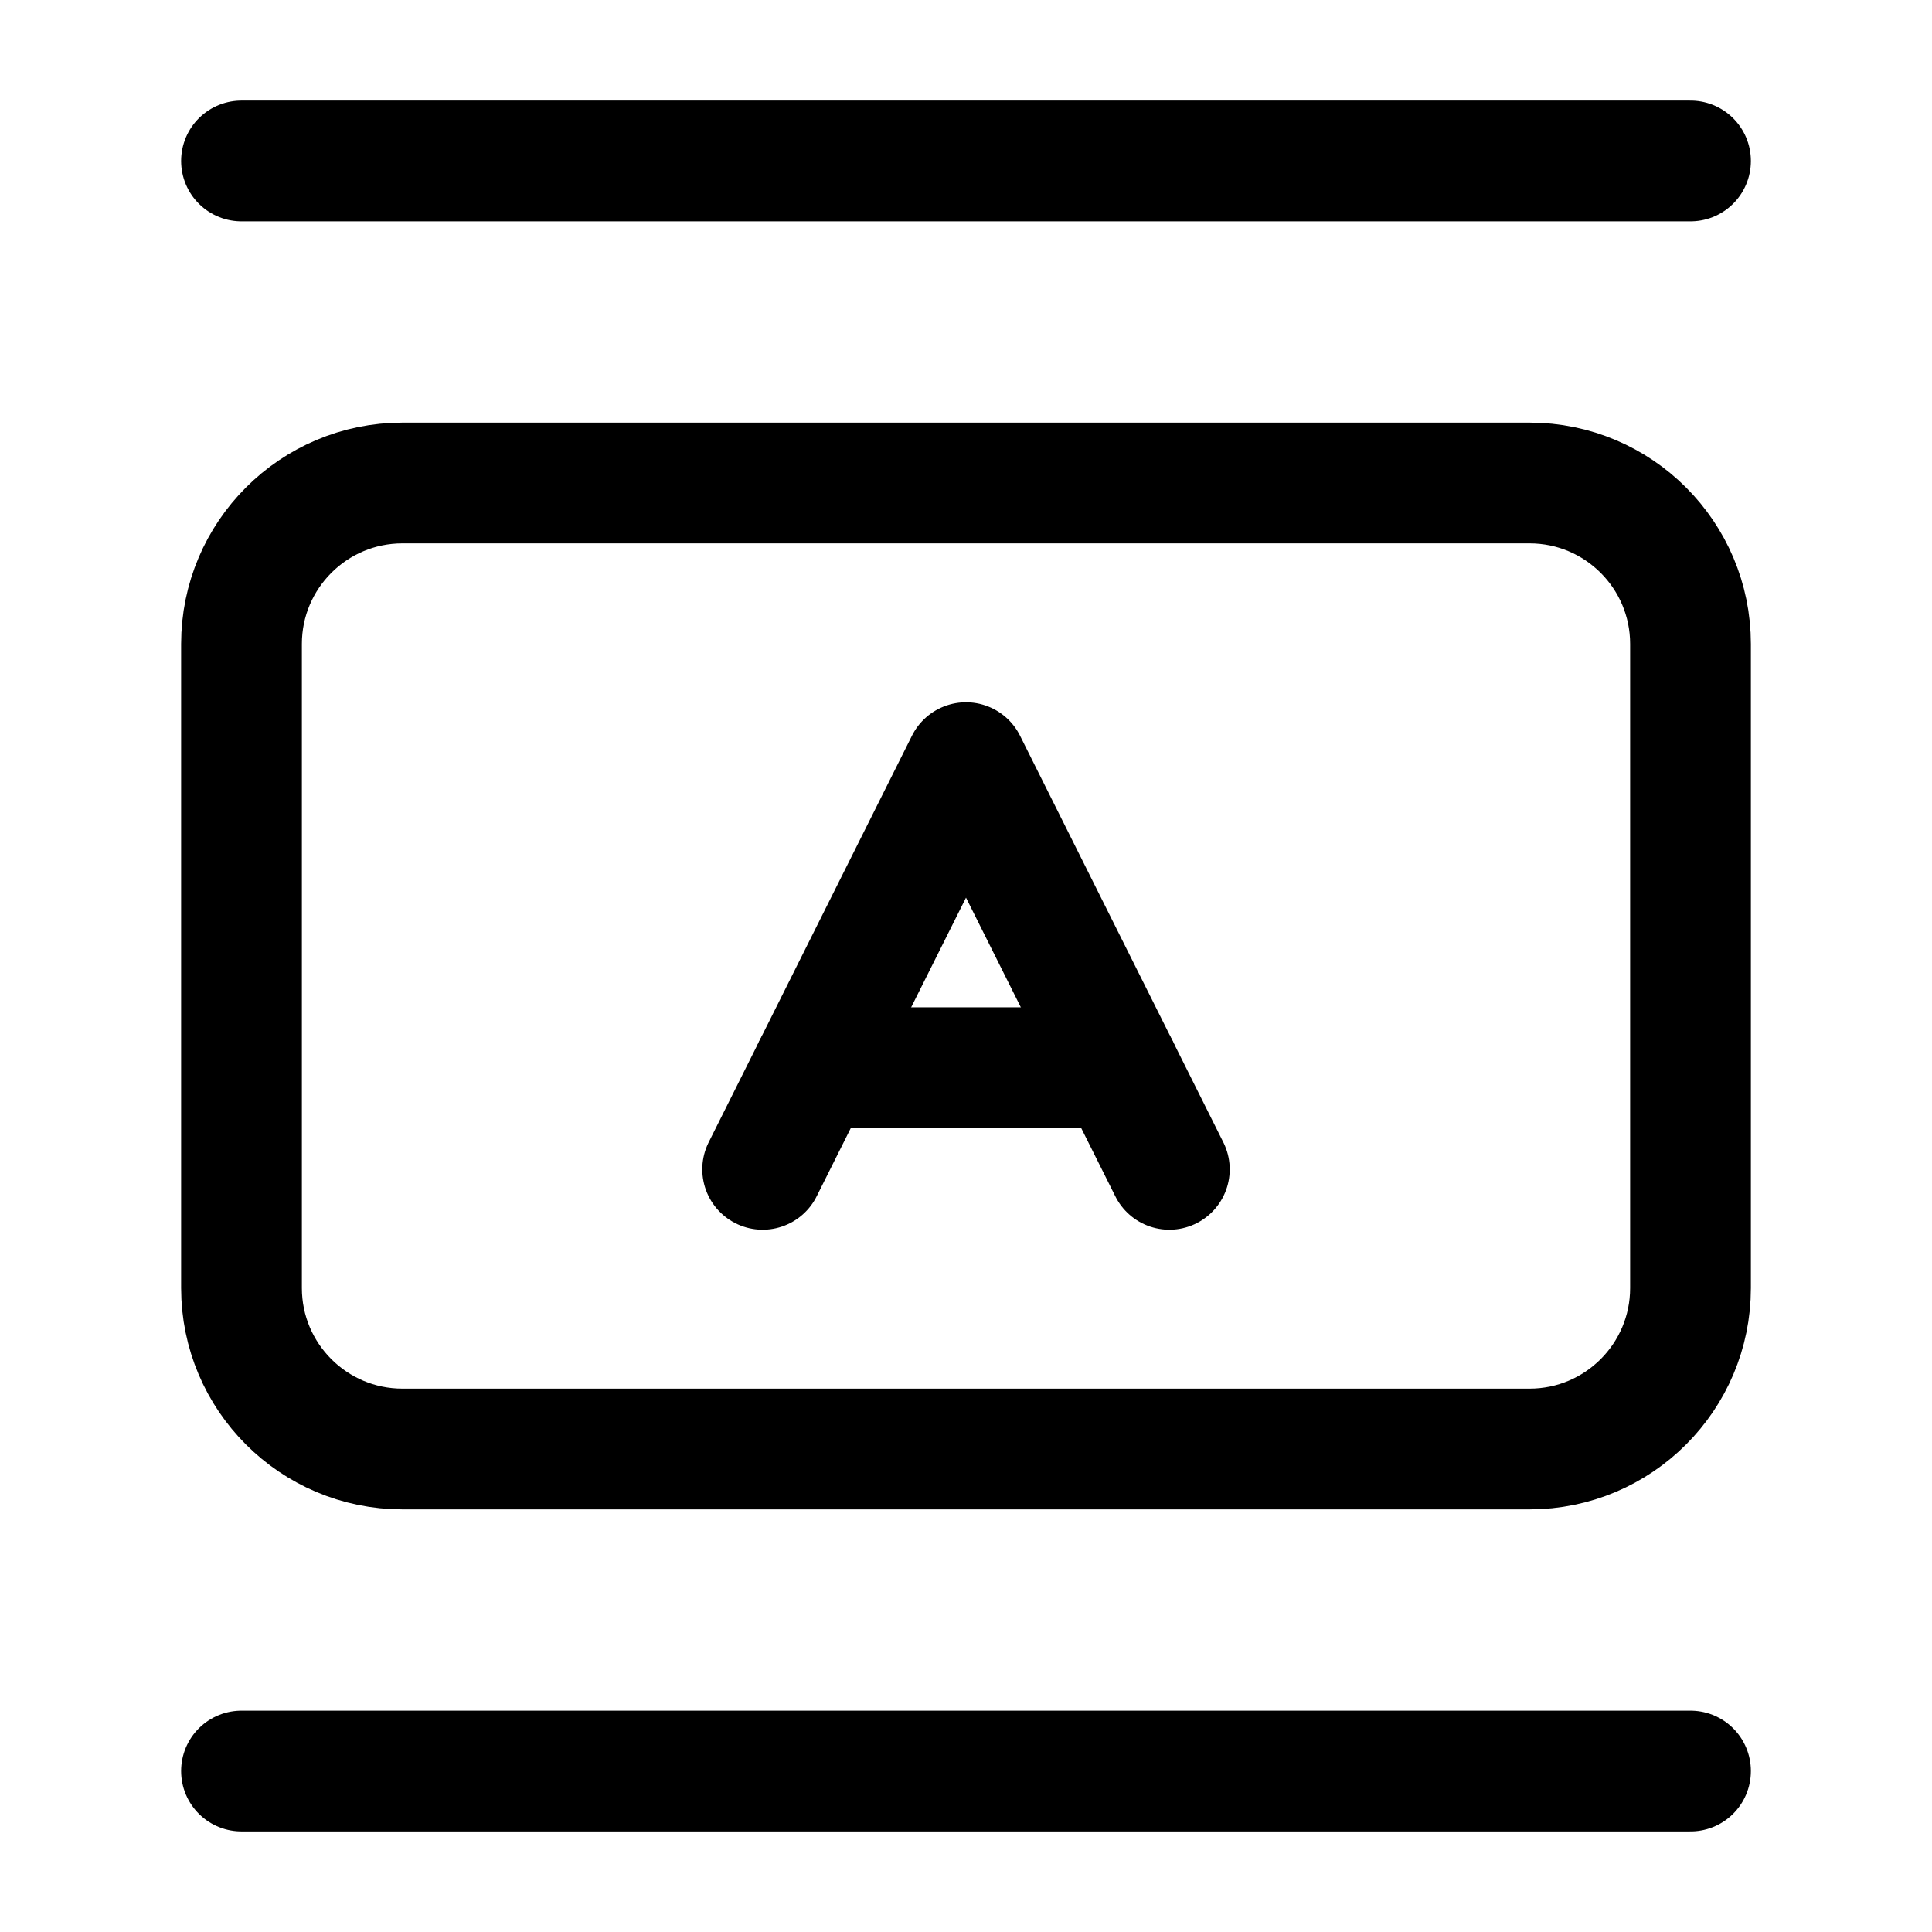
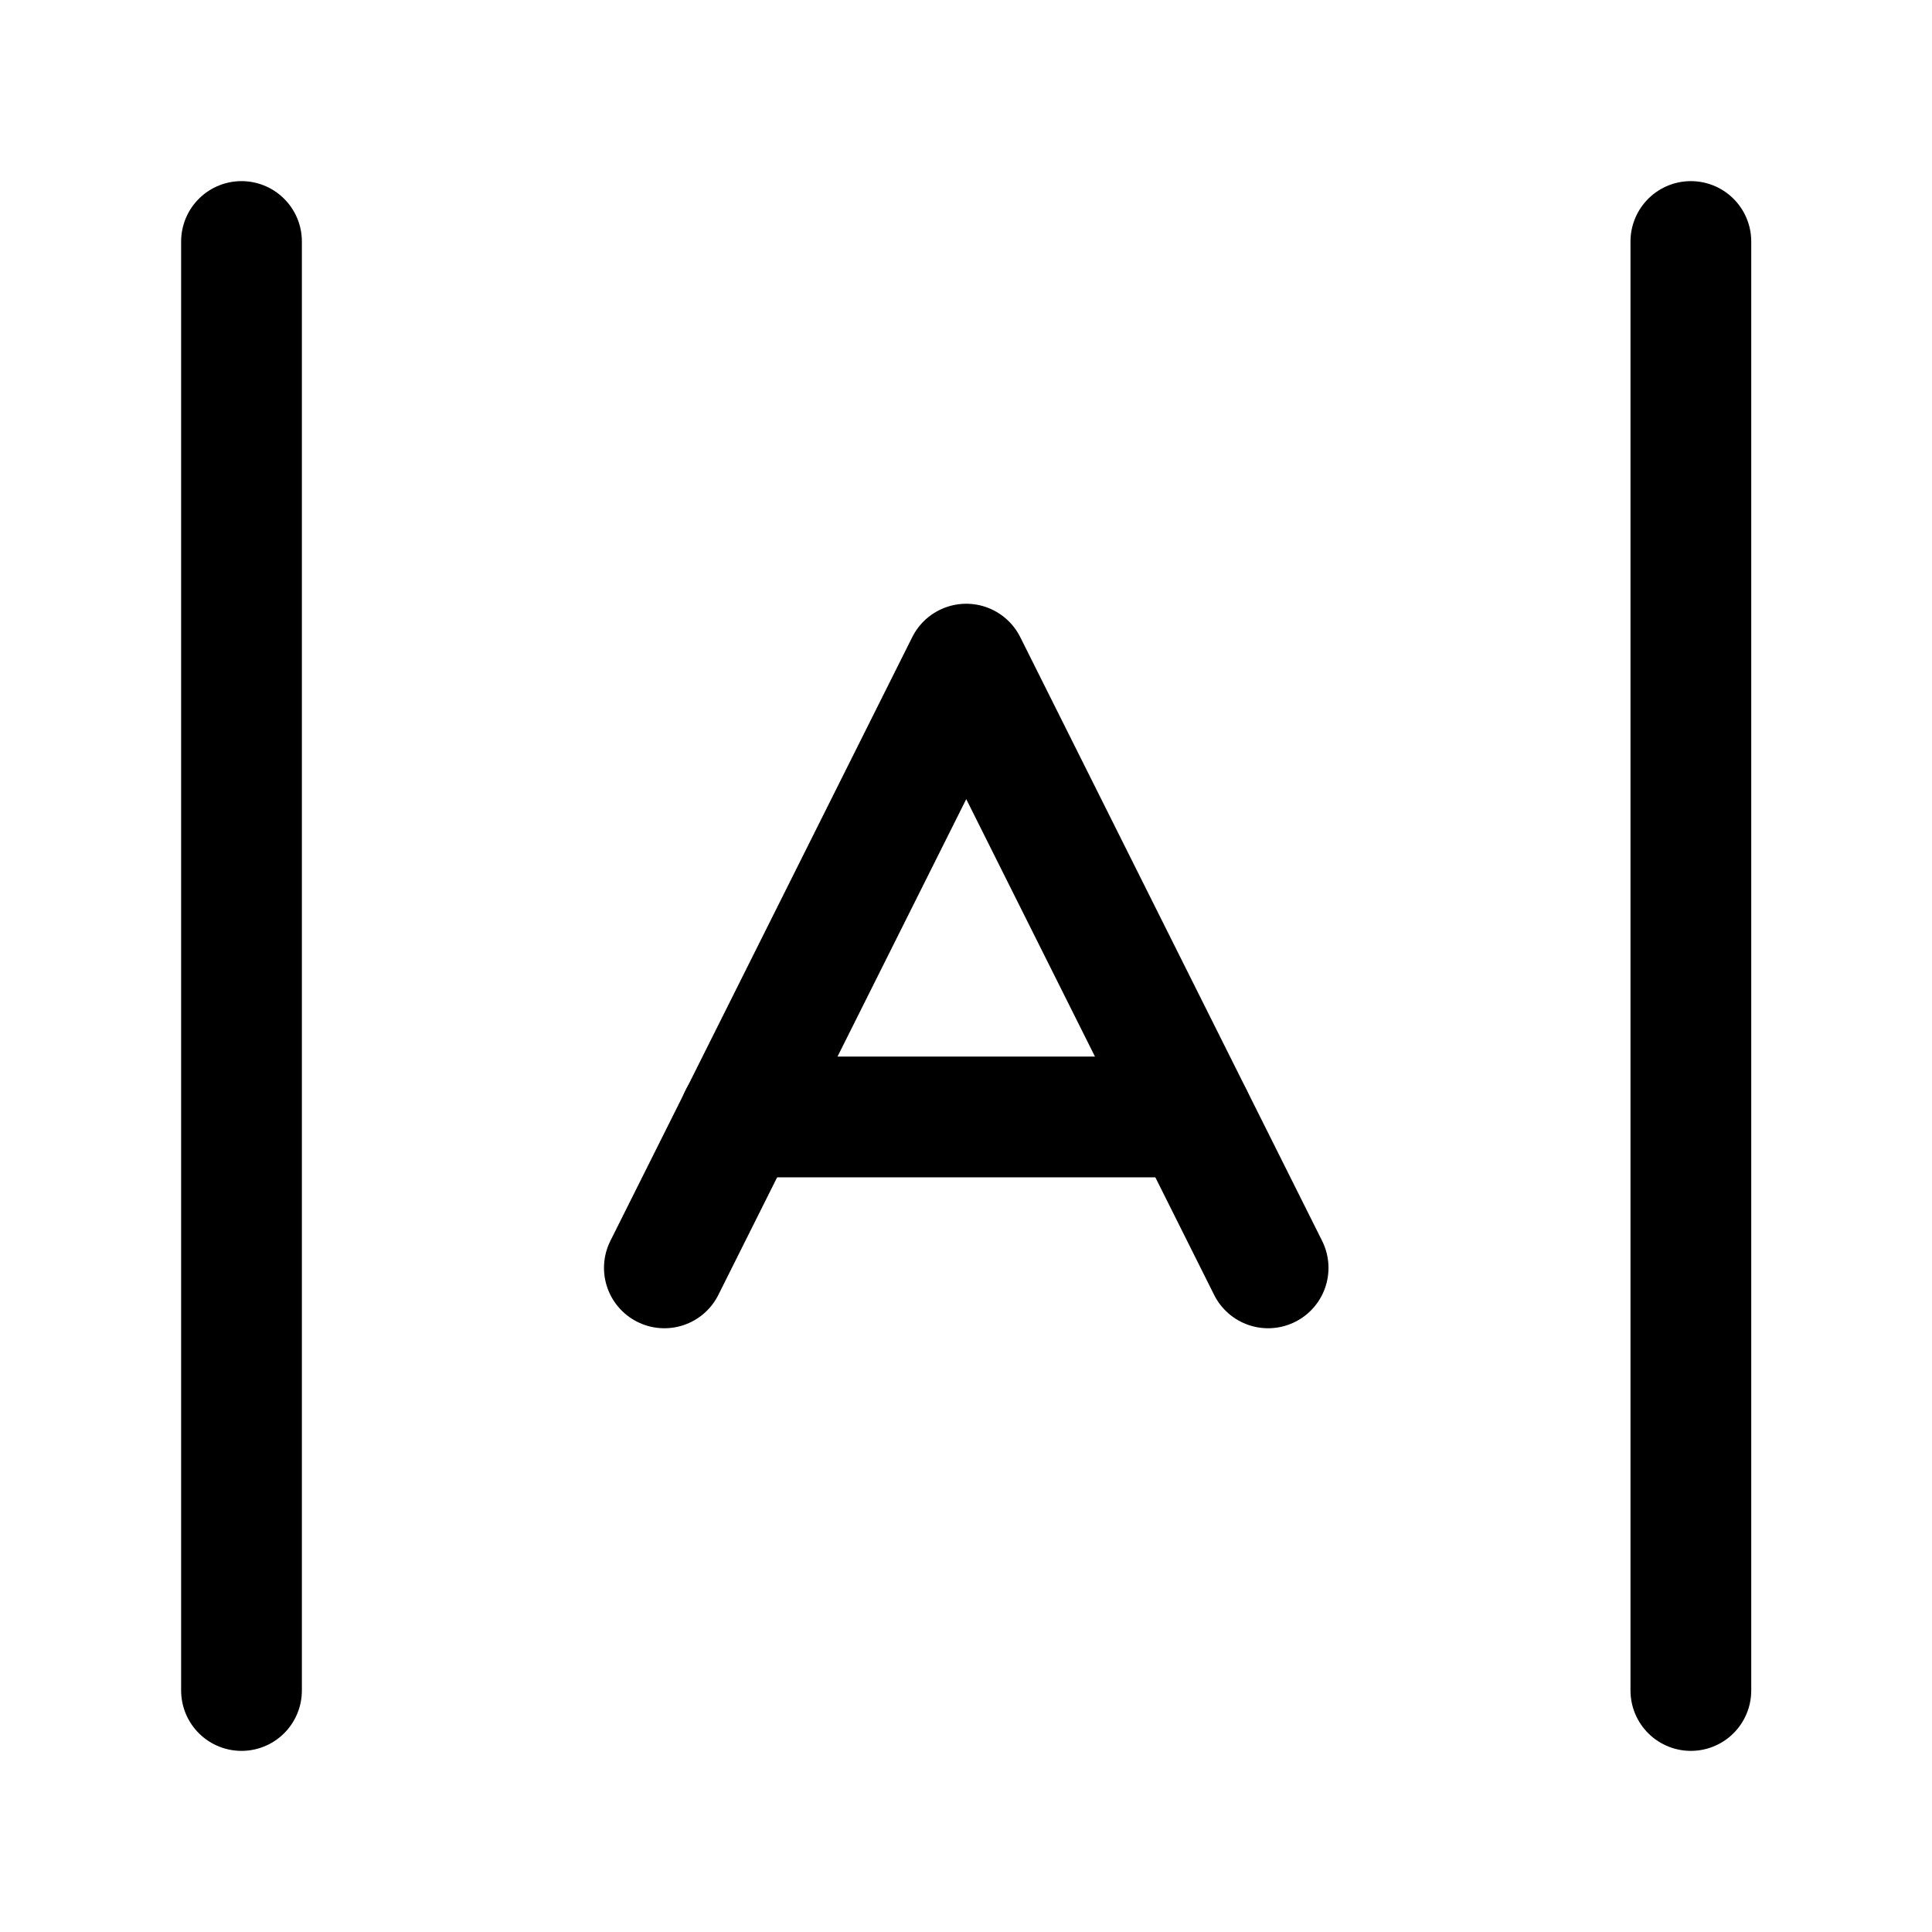
<svg xmlns="http://www.w3.org/2000/svg" width="16" height="16" viewBox="0 0 16 16" fill="none">
-   <path d="M2 1.333H14" stroke="currentColor" stroke-linecap="round" stroke-linejoin="round" />
-   <path d="M12.667 4H3.333C2.597 4 2 4.597 2 5.333V10.667C2 11.403 2.597 12 3.333 12H12.667C13.403 12 14 11.403 14 10.667V5.333C14 4.597 13.403 4 12.667 4Z" stroke="currentColor" stroke-linecap="round" stroke-linejoin="round" />
-   <path d="M2 14.667H14" stroke="currentColor" stroke-linecap="round" stroke-linejoin="round" />
-   <path d="M6.316 9.684L8 6.316L9.684 9.684" stroke="currentColor" stroke-linecap="round" stroke-linejoin="round" />
-   <path d="M6.737 8.842H9.263" stroke="currentColor" stroke-linecap="round" stroke-linejoin="round" />
+   <path d="M5.502 10.5L8.002 5.5L10.502 10.5" stroke="currentColor" stroke-linecap="round" stroke-linejoin="round" />
+   <path d="M6.126 9.25H9.876" stroke="currentColor" stroke-linecap="round" stroke-linejoin="round" />
+   <path d="M2 14V8V2" stroke="currentColor" stroke-linecap="round" stroke-linejoin="round" />
+   <path d="M14.003 14V8V2" stroke="currentColor" stroke-linecap="round" stroke-linejoin="round" />
</svg>
